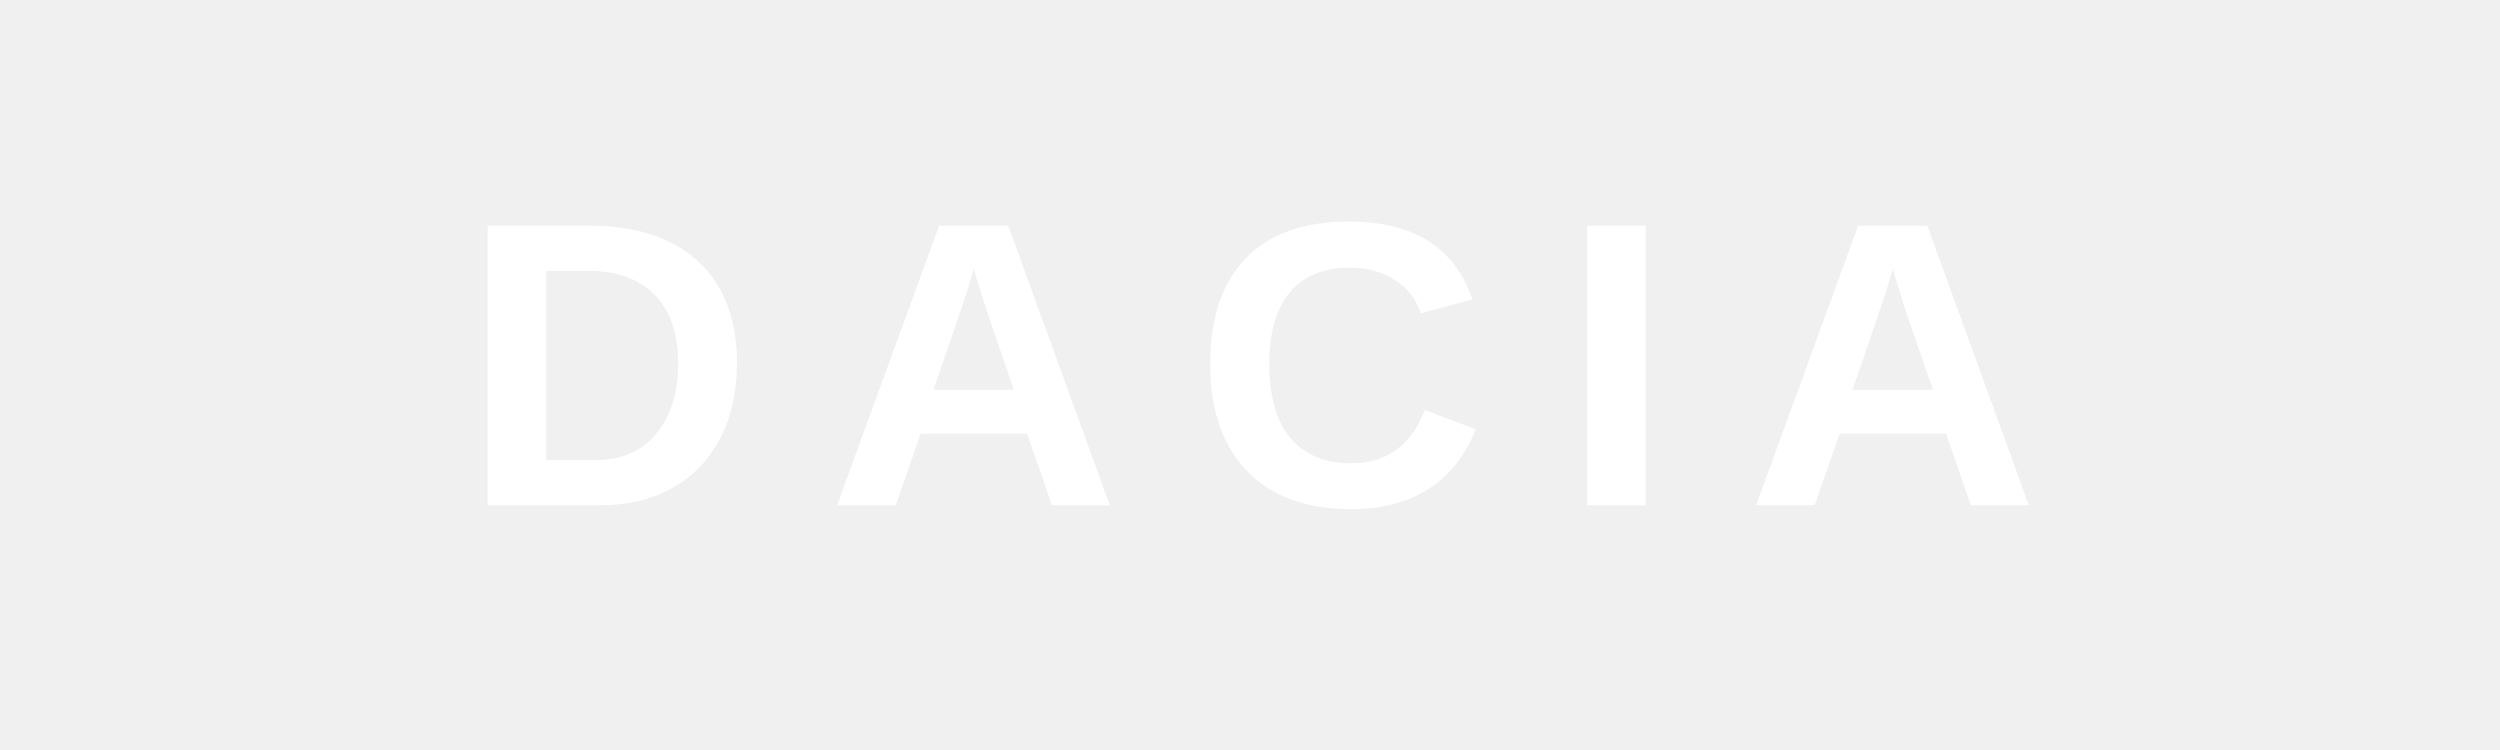
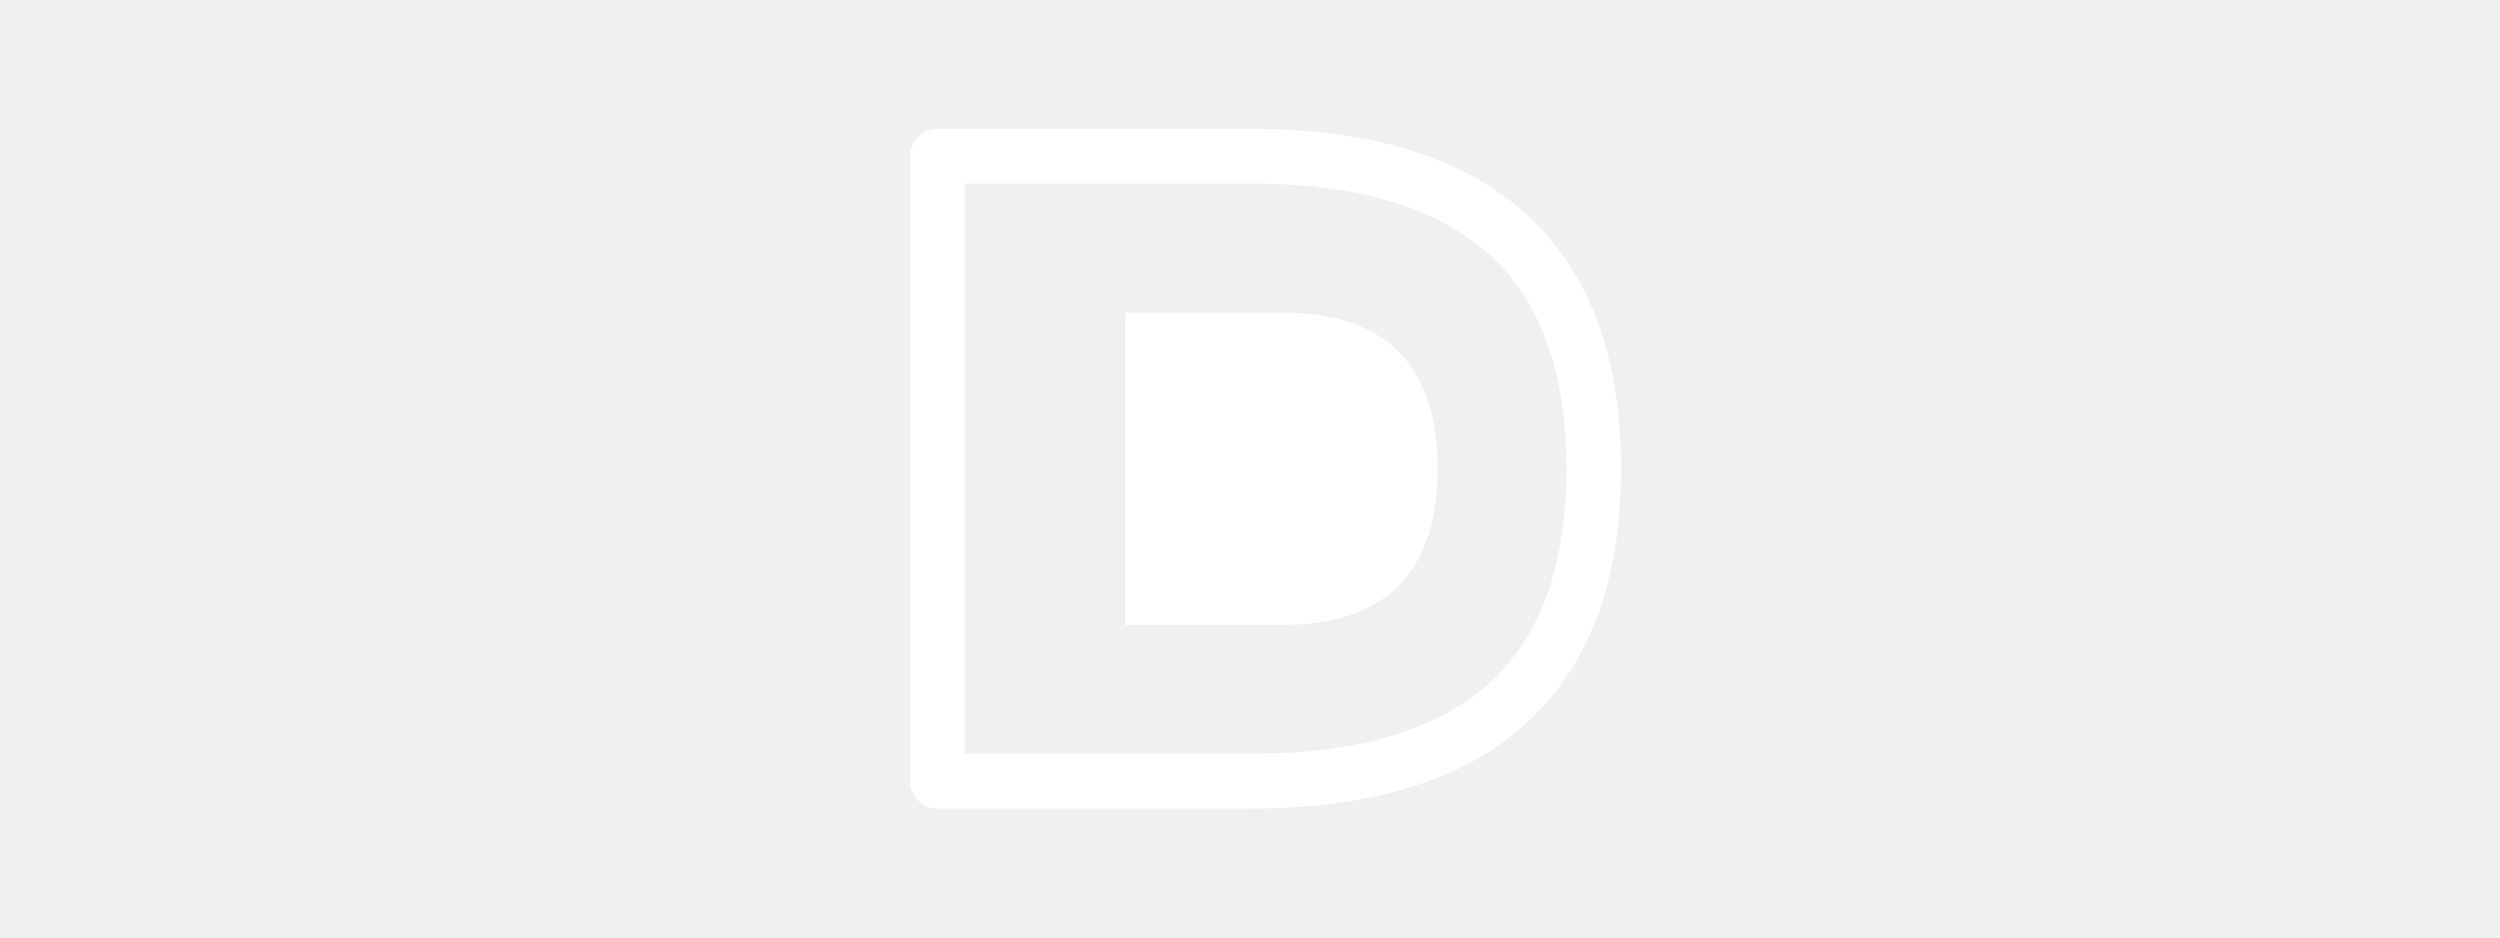
- <svg xmlns="http://www.w3.org/2000/svg" viewBox="0 0 160 48" role="img" aria-label="Dacia">
-   <rect width="160" height="48" rx="6" fill="none" />
-   <text x="50%" y="52%" text-anchor="middle" dominant-baseline="middle" font-family="'Montserrat', 'Arial', sans-serif" font-weight="700" font-size="26" letter-spacing="0.18em" fill="#ffffff">DACIA</text>
+ <svg xmlns="http://www.w3.org/2000/svg" viewBox="0 0 160 60" role="img" aria-label="Dacia">
+   <g transform="translate(80,30)" fill="none" stroke="#fff" stroke-width="3.5" stroke-linejoin="round" stroke-linecap="round">
+     <path d="M-20,-20 L-20,20 L0,20 Q22,20 22,0 Q22,-20 0,-20 Z" />
+     <path d="M-8,-10 L-8,10 L2,10 Q12,10 12,0 Q12,-10 2,-10 Z" fill="#fff" stroke="none" />
+   </g>
</svg>
